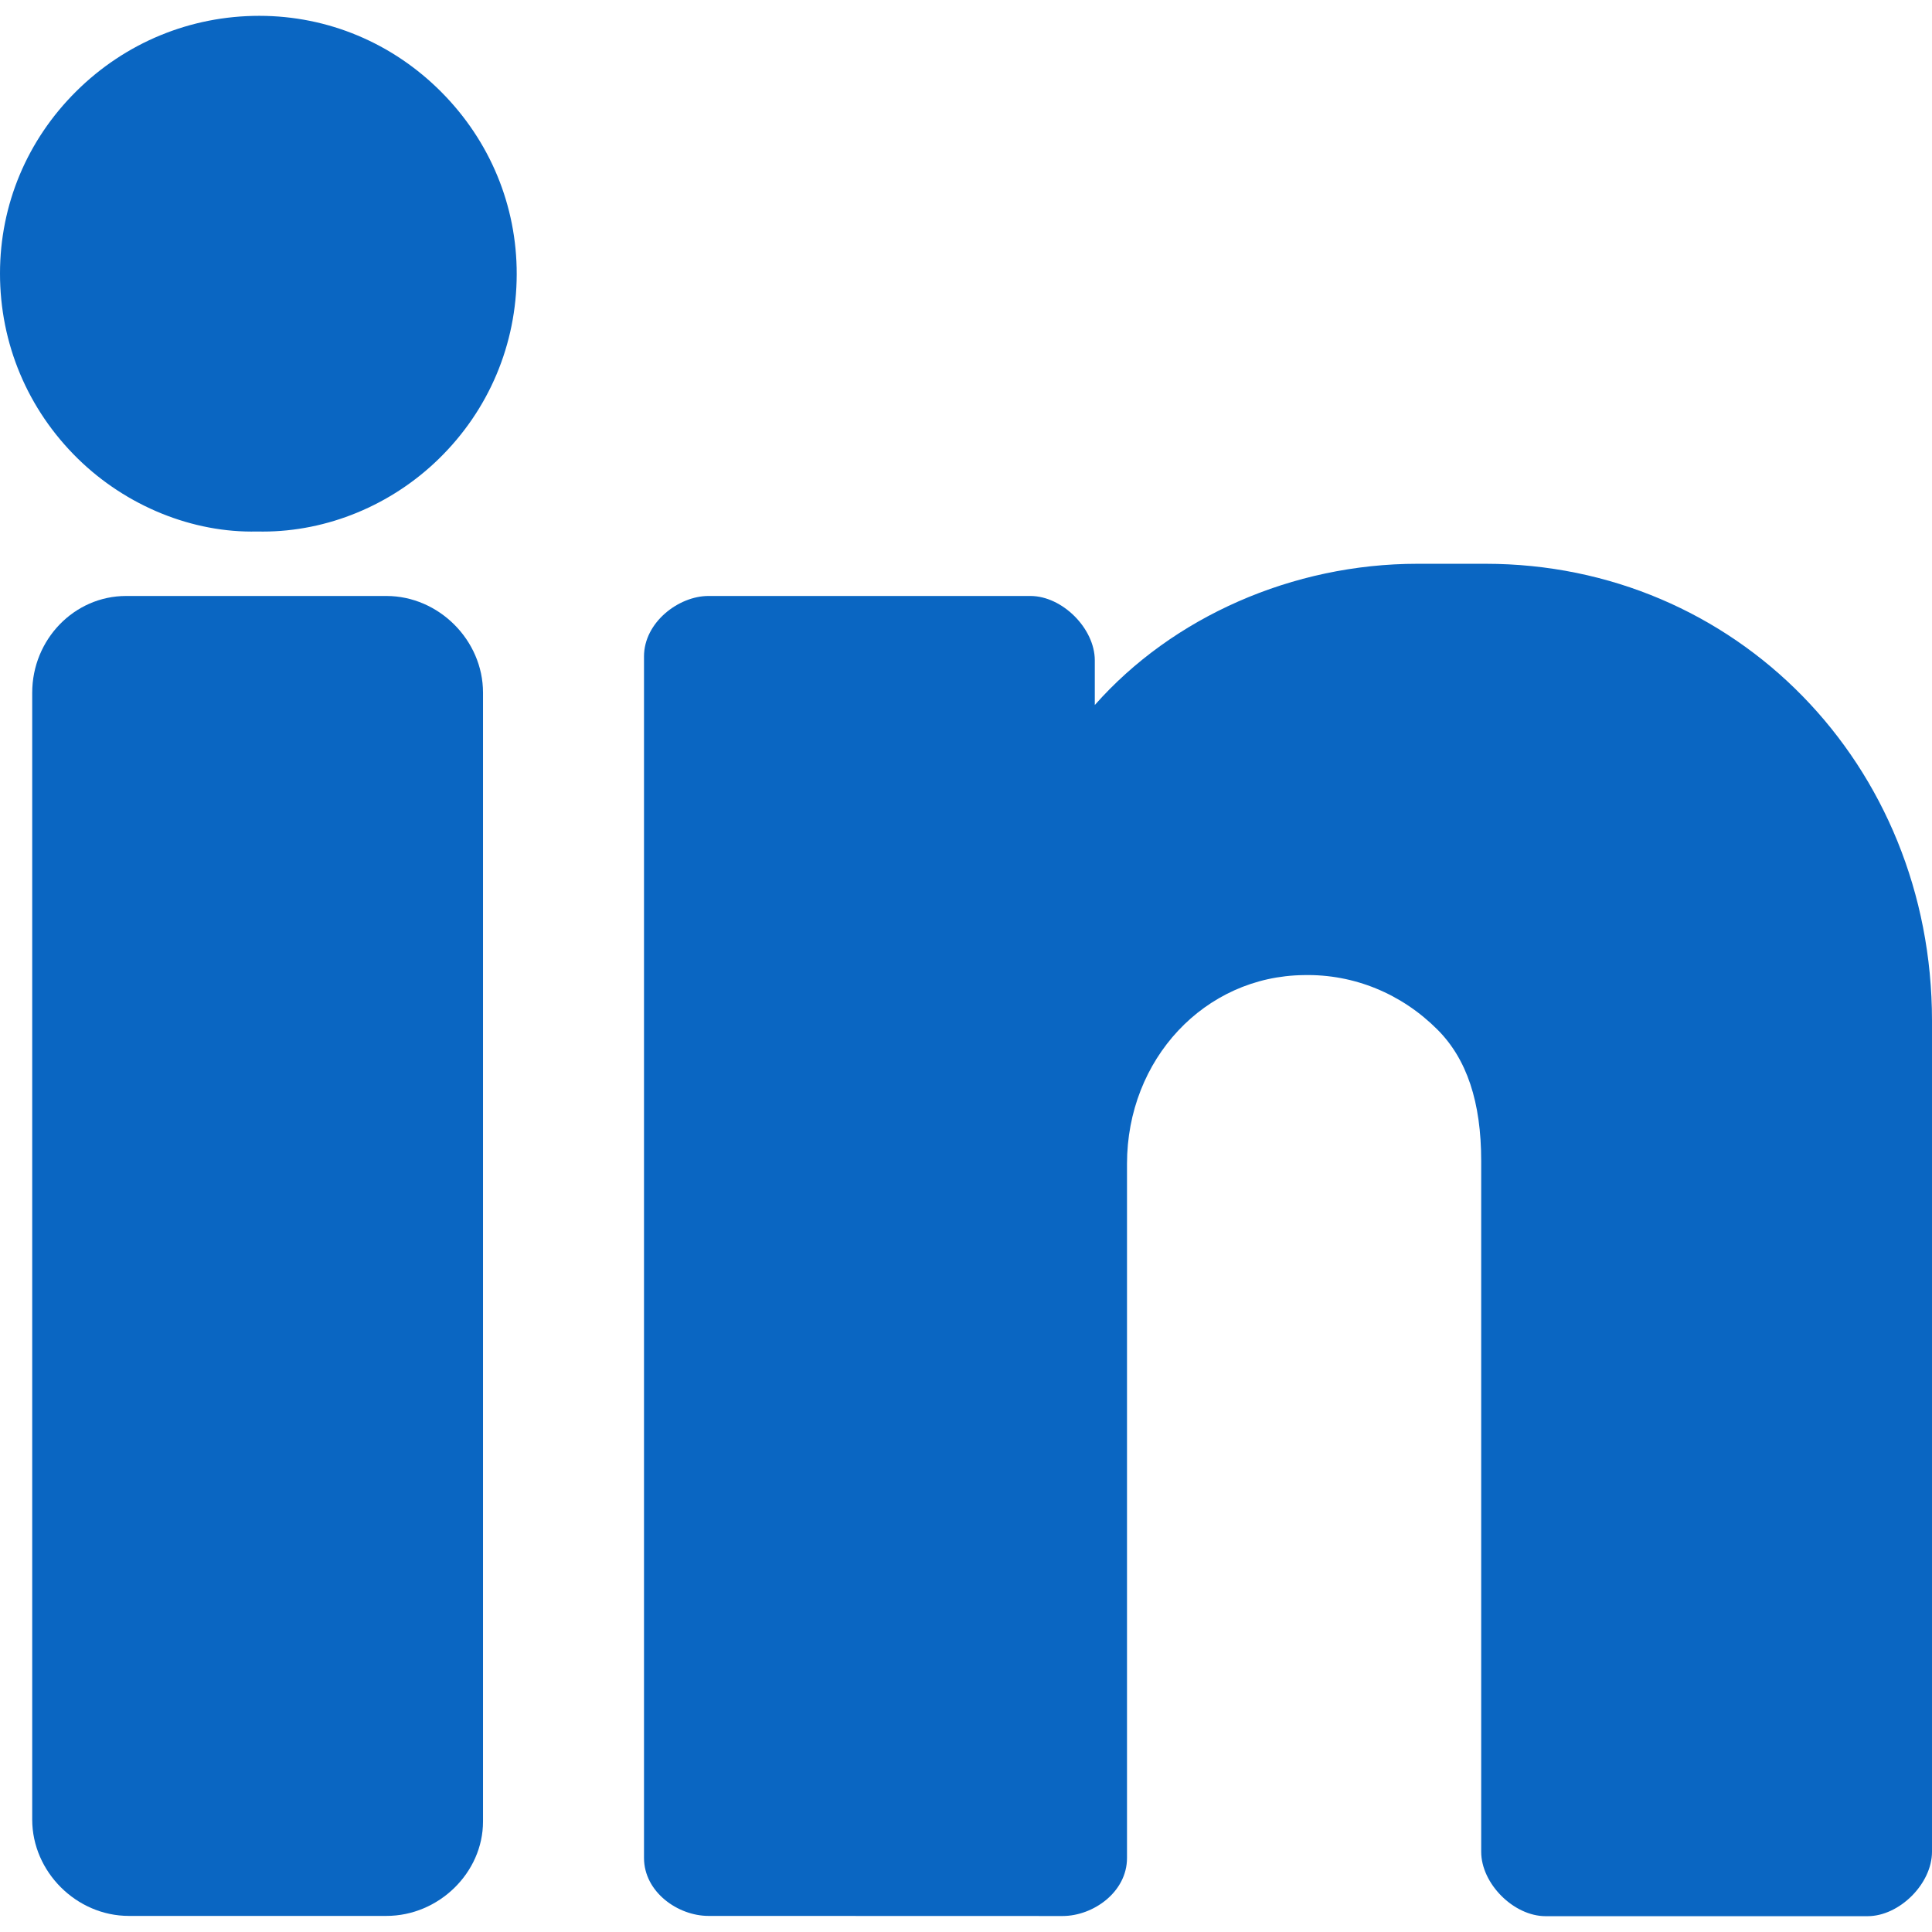
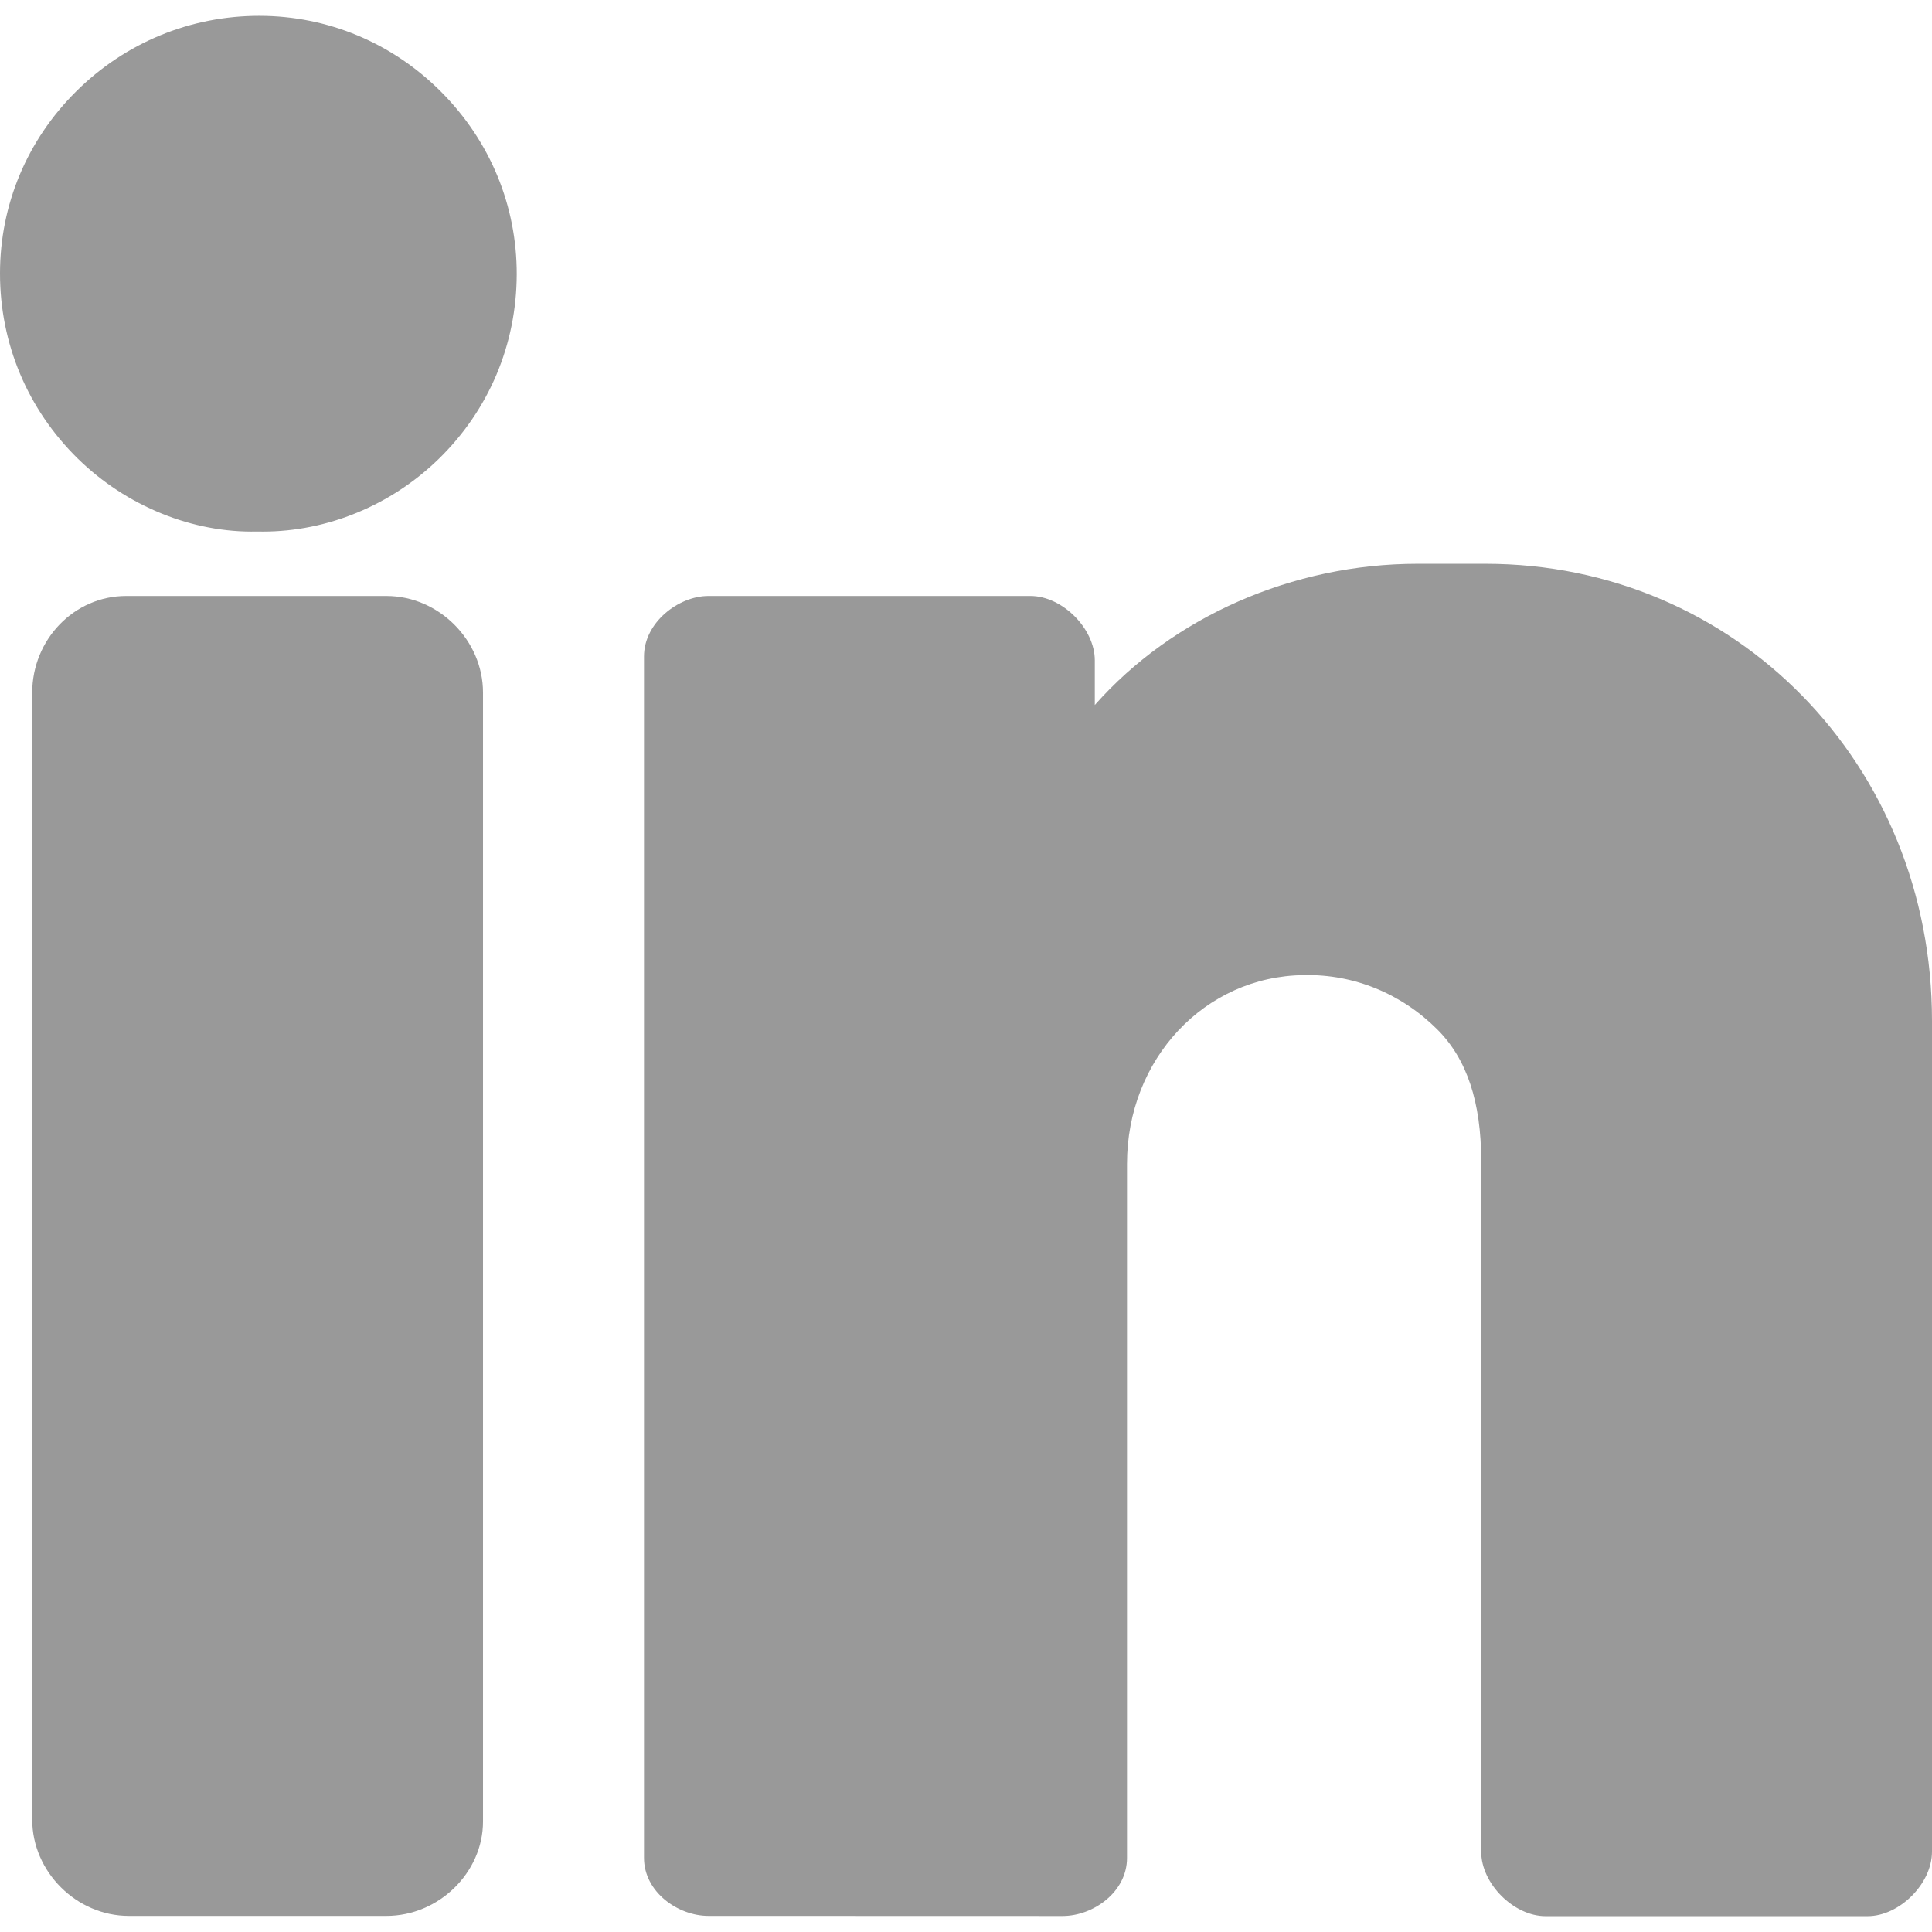
<svg xmlns="http://www.w3.org/2000/svg" version="1.1" id="Layer_1" x="0px" y="0px" viewBox="0 0 512.003 512.003" style="enable-background:new 0 0 512.003 512.003;" xml:space="preserve">
  <defs id="defs47" />
-   <g transform="translate(0 -1)" id="g12" style="fill:#0a66c2;fill-opacity:1">
-     <g id="g10" style="fill:#0a66c2;fill-opacity:1">
-       <g id="g8" style="fill:#0a66c2;fill-opacity:1">
-         <path d="M68.762,5.195h-0.06c-18.261,0-35.482,7.1-48.478,19.985C7.185,38.1,0,55.243,0,73.453     c-0.009,18.611,7.33,36.053,20.625,49.092c12.894,12.629,30.481,19.721,47.531,19.311c0.495,0.009,0.99,0.017,1.493,0.017     c17.092,0,34.014-6.963,46.618-19.251c13.286-12.945,20.625-30.319,20.668-48.922c0.043-18.193-7.074-35.362-20.019-48.358     C103.979,12.363,86.878,5.212,68.762,5.195z" id="path2" style="fill:#0a66c2;fill-opacity:1" />
-         <path d="M102.403,158.941H33.411c-13.713,0-24.875,11.511-24.875,25.651v298.615c0,13.841,11.725,25.532,25.6,25.532h68.267     c13.875,0,25.6-11.46,25.6-25.011V184.541C128.003,170.666,116.279,158.941,102.403,158.941z" id="path4" style="fill:#0a66c2;fill-opacity:1" />
-         <path d="M393.645,150.408h-17.98c-33.135,0-64.922,14.114-85.53,37.427v-11.827c0-8.457-8.619-17.067-17.067-17.067h-85.333     c-7.893,0-17.067,6.997-17.067,16.017v318.404c0,9.054,8.994,15.369,17.067,15.377l93.867,0.026     c8.073,0,17.067-6.315,17.067-15.377V309.435c0-27.75,20.574-49.724,46.839-50.022c13.355-0.299,25.975,4.966,35.422,14.43     c7.808,7.808,11.605,19.208,11.605,34.859v183.04c0,8.457,8.619,17.067,17.067,17.067h85.333c8.448,0,17.067-8.61,17.067-17.067     V271.496C512.003,203.596,460.009,150.408,393.645,150.408z" id="path6" style="fill:#0a66c2;fill-opacity:1" />
+   <g transform="translate(0 -1)" id="g12" style="fill:#999999;fill-opacity:1">
+     <g id="g10" style="fill:#999999;fill-opacity:1">
+       <g id="g8" style="fill:#999999;fill-opacity:1">
+         <path d="M68.762,5.195h-0.06c-18.261,0-35.482,7.1-48.478,19.985C7.185,38.1,0,55.243,0,73.453     c-0.009,18.611,7.33,36.053,20.625,49.092c12.894,12.629,30.481,19.721,47.531,19.311c0.495,0.009,0.99,0.017,1.493,0.017     c17.092,0,34.014-6.963,46.618-19.251c13.286-12.945,20.625-30.319,20.668-48.922c0.043-18.193-7.074-35.362-20.019-48.358     C103.979,12.363,86.878,5.212,68.762,5.195z" id="path2" style="fill:#999999;fill-opacity:1" />
+         <path d="M102.403,158.941H33.411c-13.713,0-24.875,11.511-24.875,25.651v298.615c0,13.841,11.725,25.532,25.6,25.532h68.267     c13.875,0,25.6-11.46,25.6-25.011V184.541C128.003,170.666,116.279,158.941,102.403,158.941z" id="path4" style="fill:#999999;fill-opacity:1" />
+         <path d="M393.645,150.408h-17.98c-33.135,0-64.922,14.114-85.53,37.427v-11.827c0-8.457-8.619-17.067-17.067-17.067h-85.333     c-7.893,0-17.067,6.997-17.067,16.017v318.404c0,9.054,8.994,15.369,17.067,15.377l93.867,0.026     c8.073,0,17.067-6.315,17.067-15.377V309.435c0-27.75,20.574-49.724,46.839-50.022c13.355-0.299,25.975,4.966,35.422,14.43     c7.808,7.808,11.605,19.208,11.605,34.859v183.04c0,8.457,8.619,17.067,17.067,17.067h85.333c8.448,0,17.067-8.61,17.067-17.067     V271.496C512.003,203.596,460.009,150.408,393.645,150.408z" id="path6" style="fill:#999999;fill-opacity:1" />
      </g>
    </g>
  </g>
-   <g id="g14">
- </g>
-   <g id="g16">
- </g>
-   <g id="g18">
- </g>
-   <g id="g20">
- </g>
-   <g id="g22">
- </g>
-   <g id="g24">
- </g>
-   <g id="g26">
- </g>
-   <g id="g28">
- </g>
-   <g id="g30">
- </g>
-   <g id="g32">
- </g>
-   <g id="g34">
- </g>
-   <g id="g36">
- </g>
-   <g id="g38">
- </g>
-   <g id="g40">
- </g>
-   <g id="g42">
- </g>
</svg>
